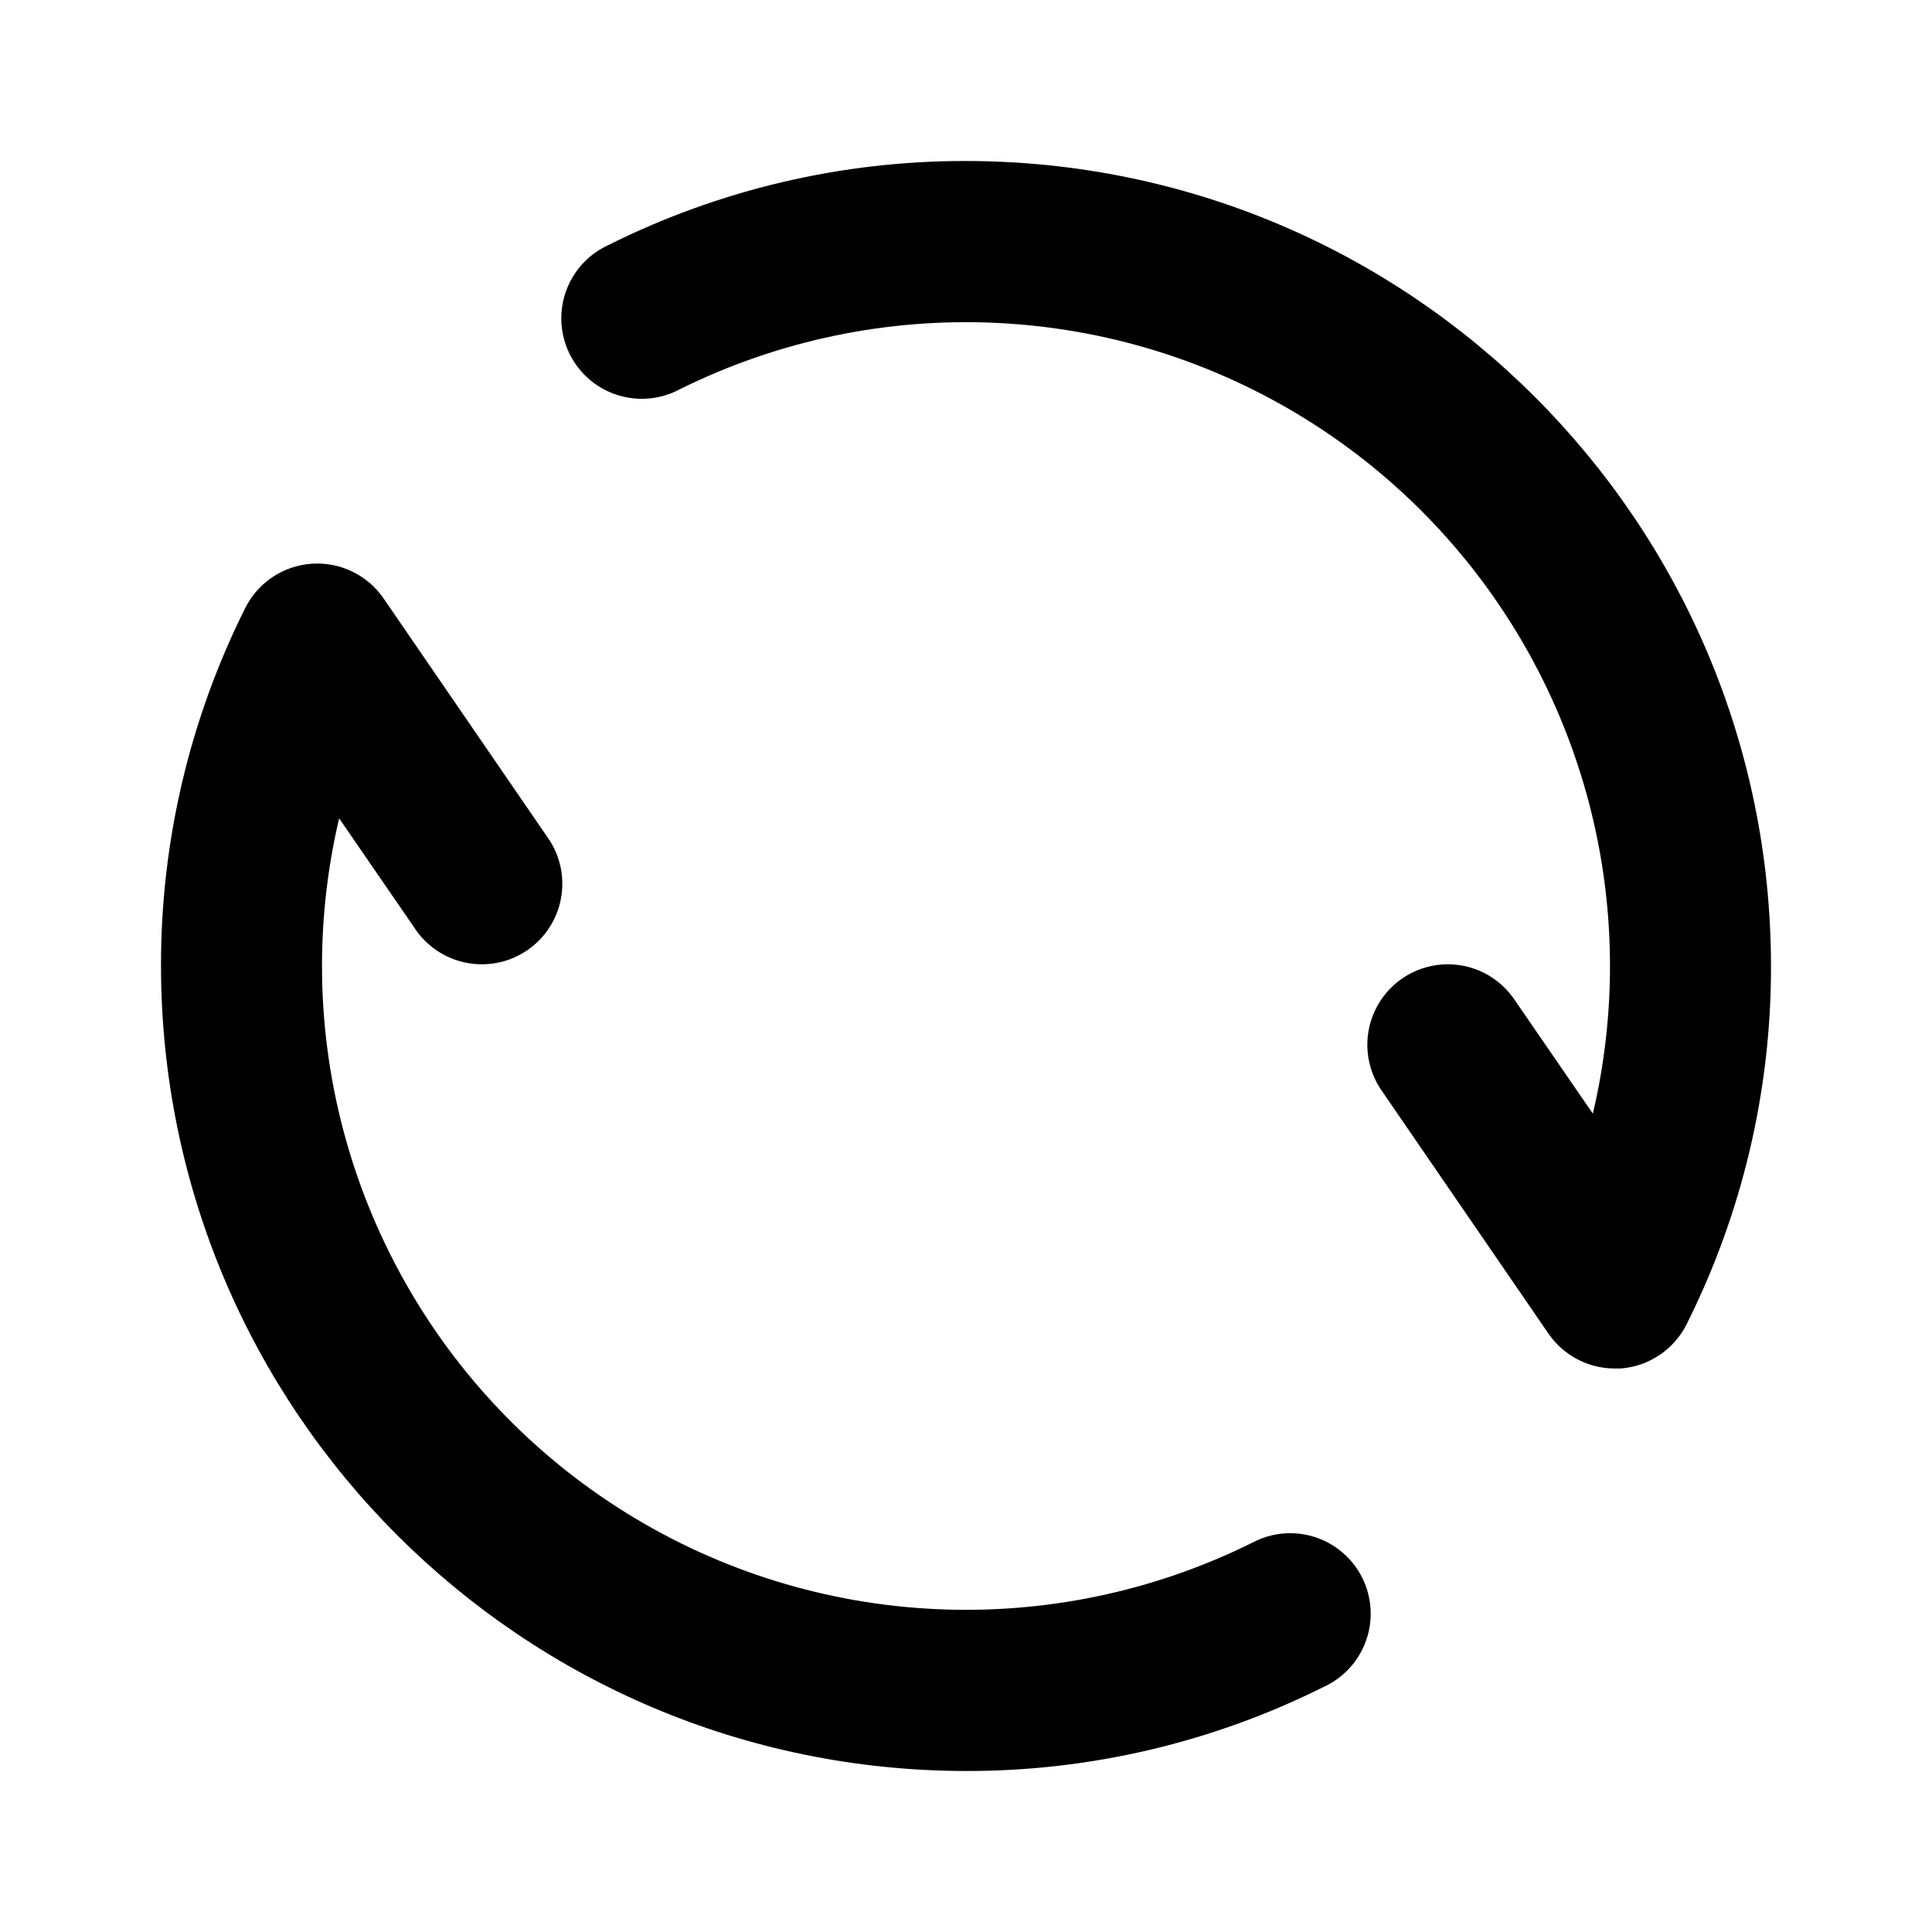
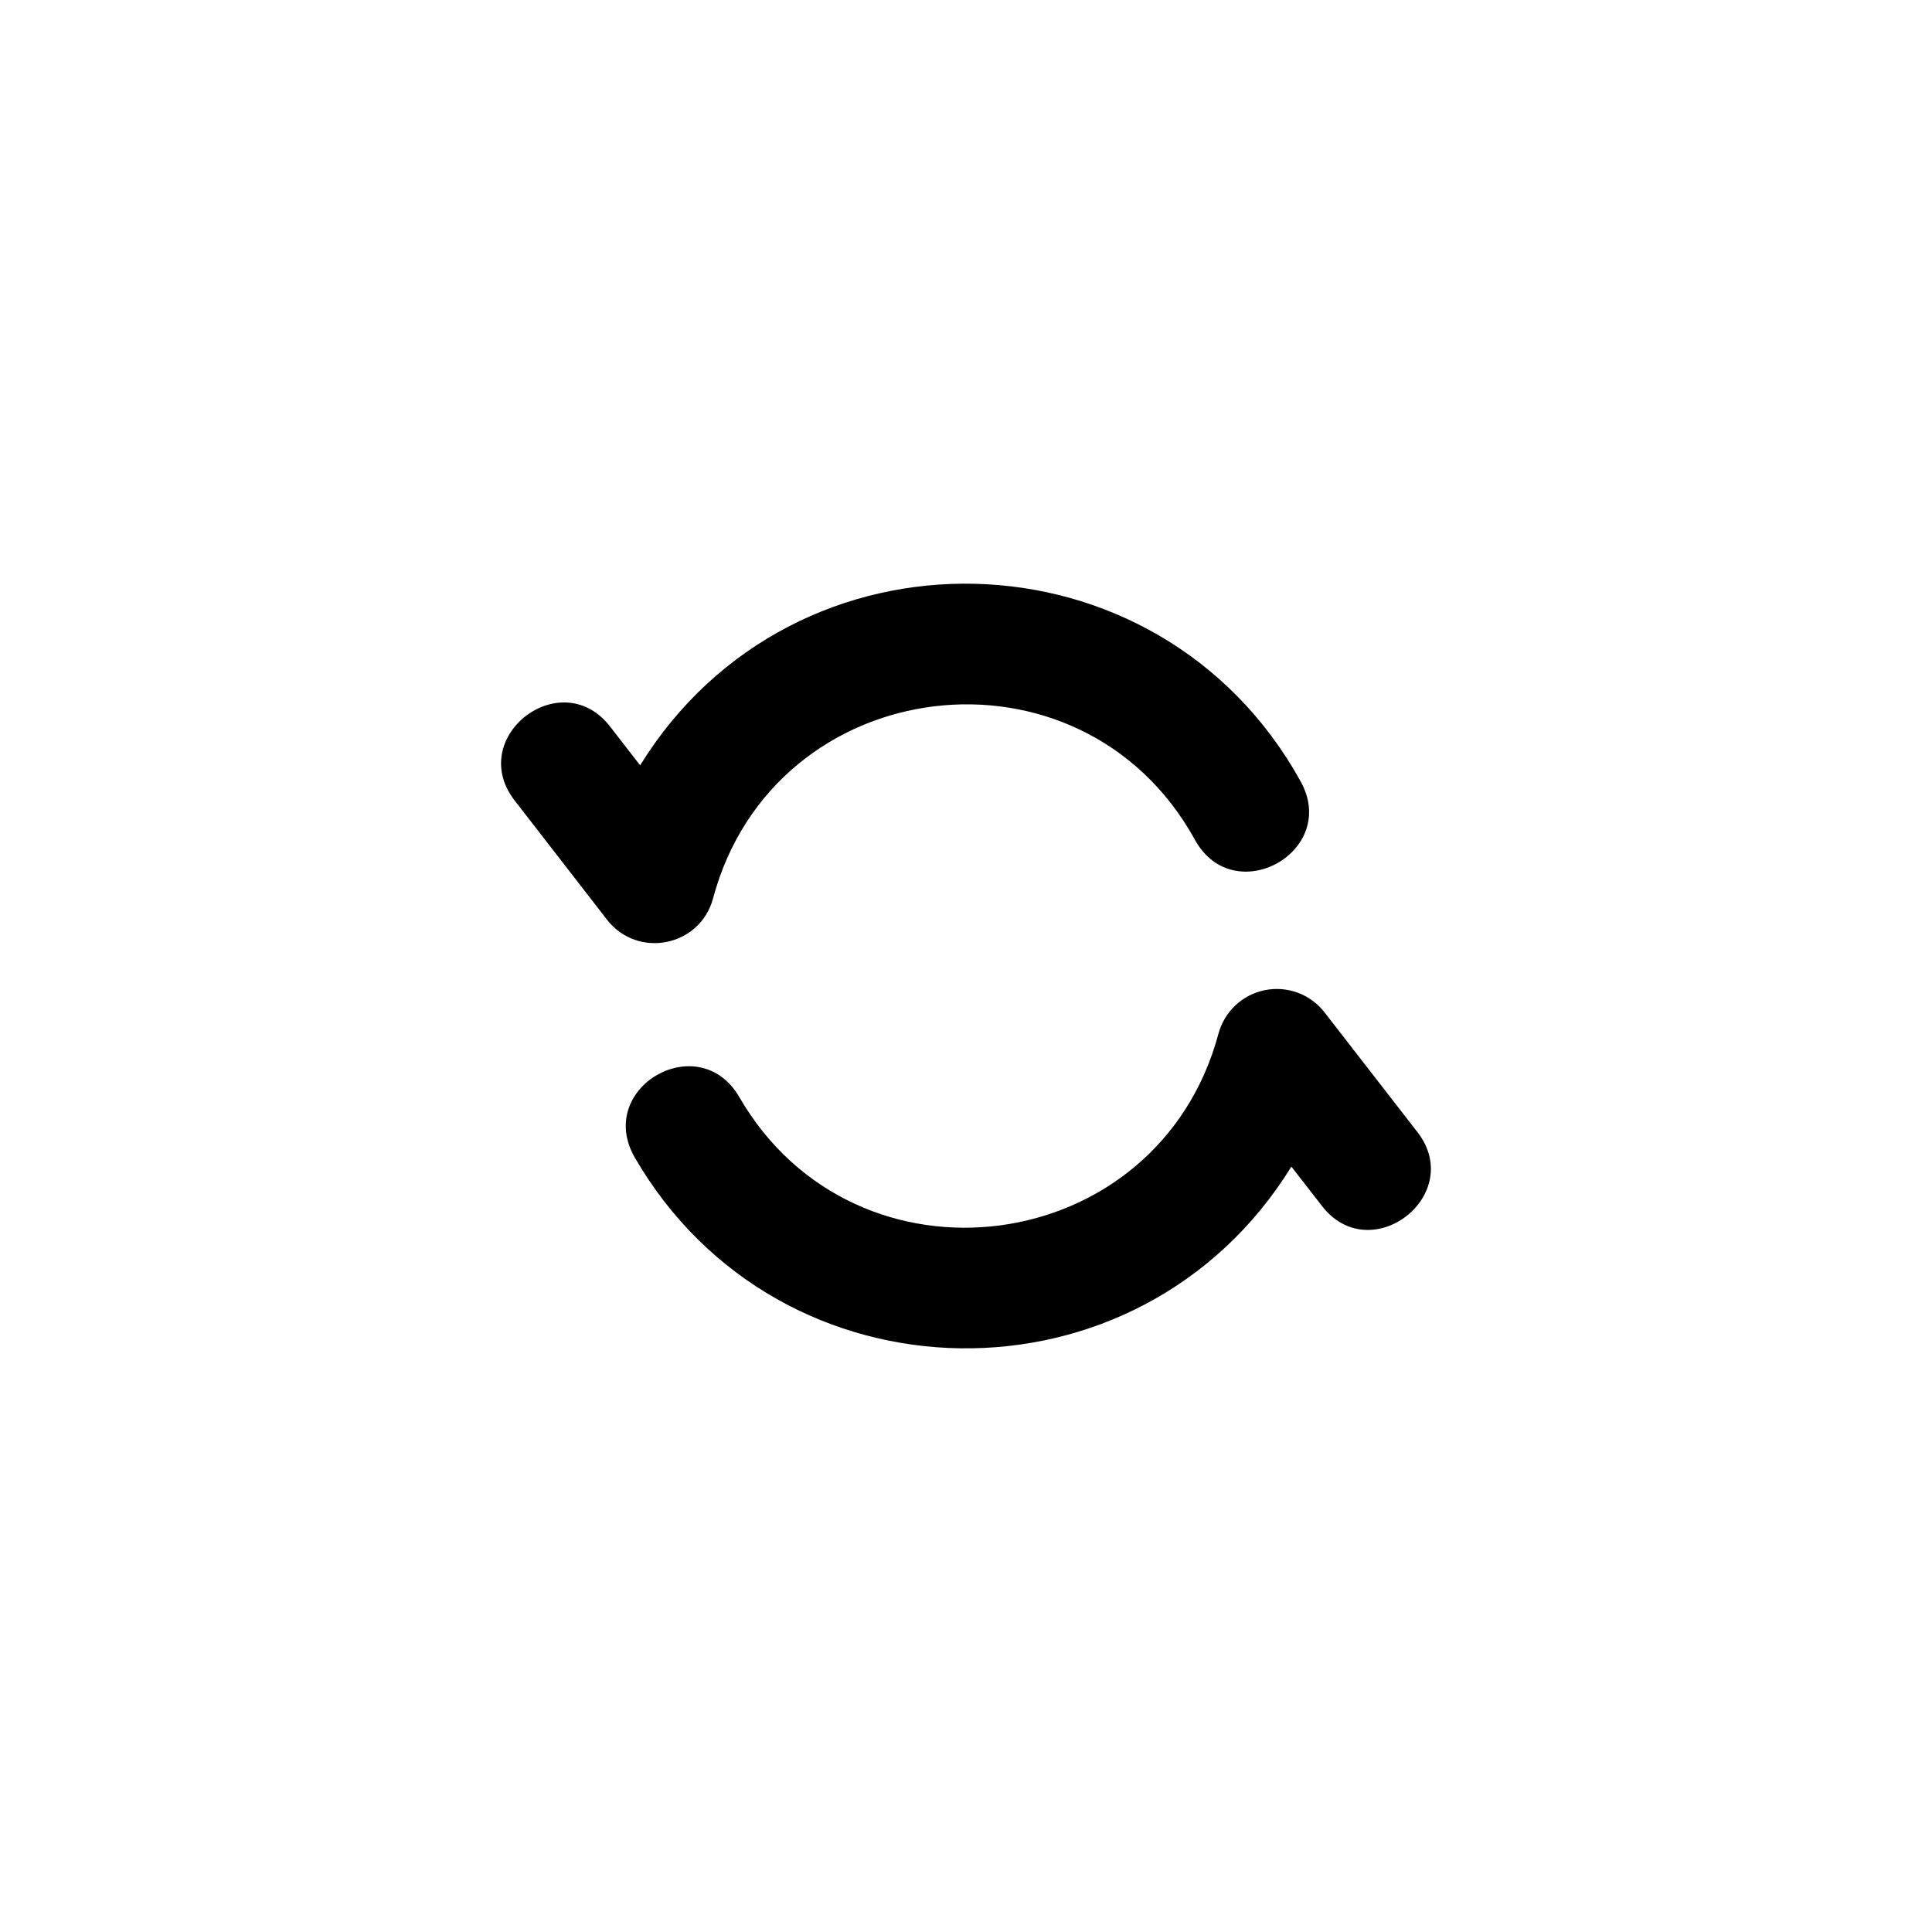
<svg xmlns="http://www.w3.org/2000/svg" viewBox="0 0 24 24" class="icon" aria-hidden="true">
-   <path fill="currentColor" d="M 12 22 A 10.01 10.01 0 0 1 2 12 A 9.9 9.9 0 0 1 3.045 7.556 A 1 1 0 0 1 4.765 7.434 l 2.059 3 a 1 1 0 0 1 -1.648 1.132 l -0.963 -1.4 A 8 8 0 0 0 4 12 A 8 8 0 0 0 15.556 19.164 A 1 1 0 1 1 16.444 20.955 A 9.9 9.9 0 0 1 12 22 m 8.06 -5 a 1 1 0 0 1 -0.825 -0.434 l -2.059 -3 a 1 1 0 1 1 1.648 -1.132 l 0.963 1.4 A 8 8 0 0 0 20 12 A 8 8 0 0 0 8.444 4.836 a 1 1 0 1 1 -0.888 -1.791 A 9.9 9.9 0 0 1 12 2 A 10.01 10.01 0 0 1 22 12 A 9.9 9.9 0 0 1 20.955 16.444 A 1 1 0 0 1 20.13 17 Z" />
+   <path fill="currentColor" transform="rotate(-90,12.00008,12.00003)" d="m 14.493,7.952 c 3.092,1.908 2.986,6.44 -0.193,8.201 -0.878,0.495 -1.612,-0.83 -0.727,-1.312 2.559,-1.416 2.092,-5.226 -0.732,-5.983 -0.6,-0.16 -0.756,-0.938 -0.265,-1.318 l 1.466,-1.136 c 0.794,-0.637 1.733,0.577 0.918,1.186 z m -2.793,7.76 c -0.056,-0.279 -0.266,-0.502 -0.541,-0.576 -2.797,-0.749 -3.292,-4.506 -0.784,-5.954 0.857,-0.502 0.114,-1.79 -0.75,-1.299 -3.114,1.799 -3.178,6.271 -0.117,8.159 l -0.467,0.363 c -0.829,0.608 0.126,1.837 0.92,1.184 l 1.464,-1.136 c 0.225,-0.175 0.331,-0.461 0.275,-0.74" />
</svg>
